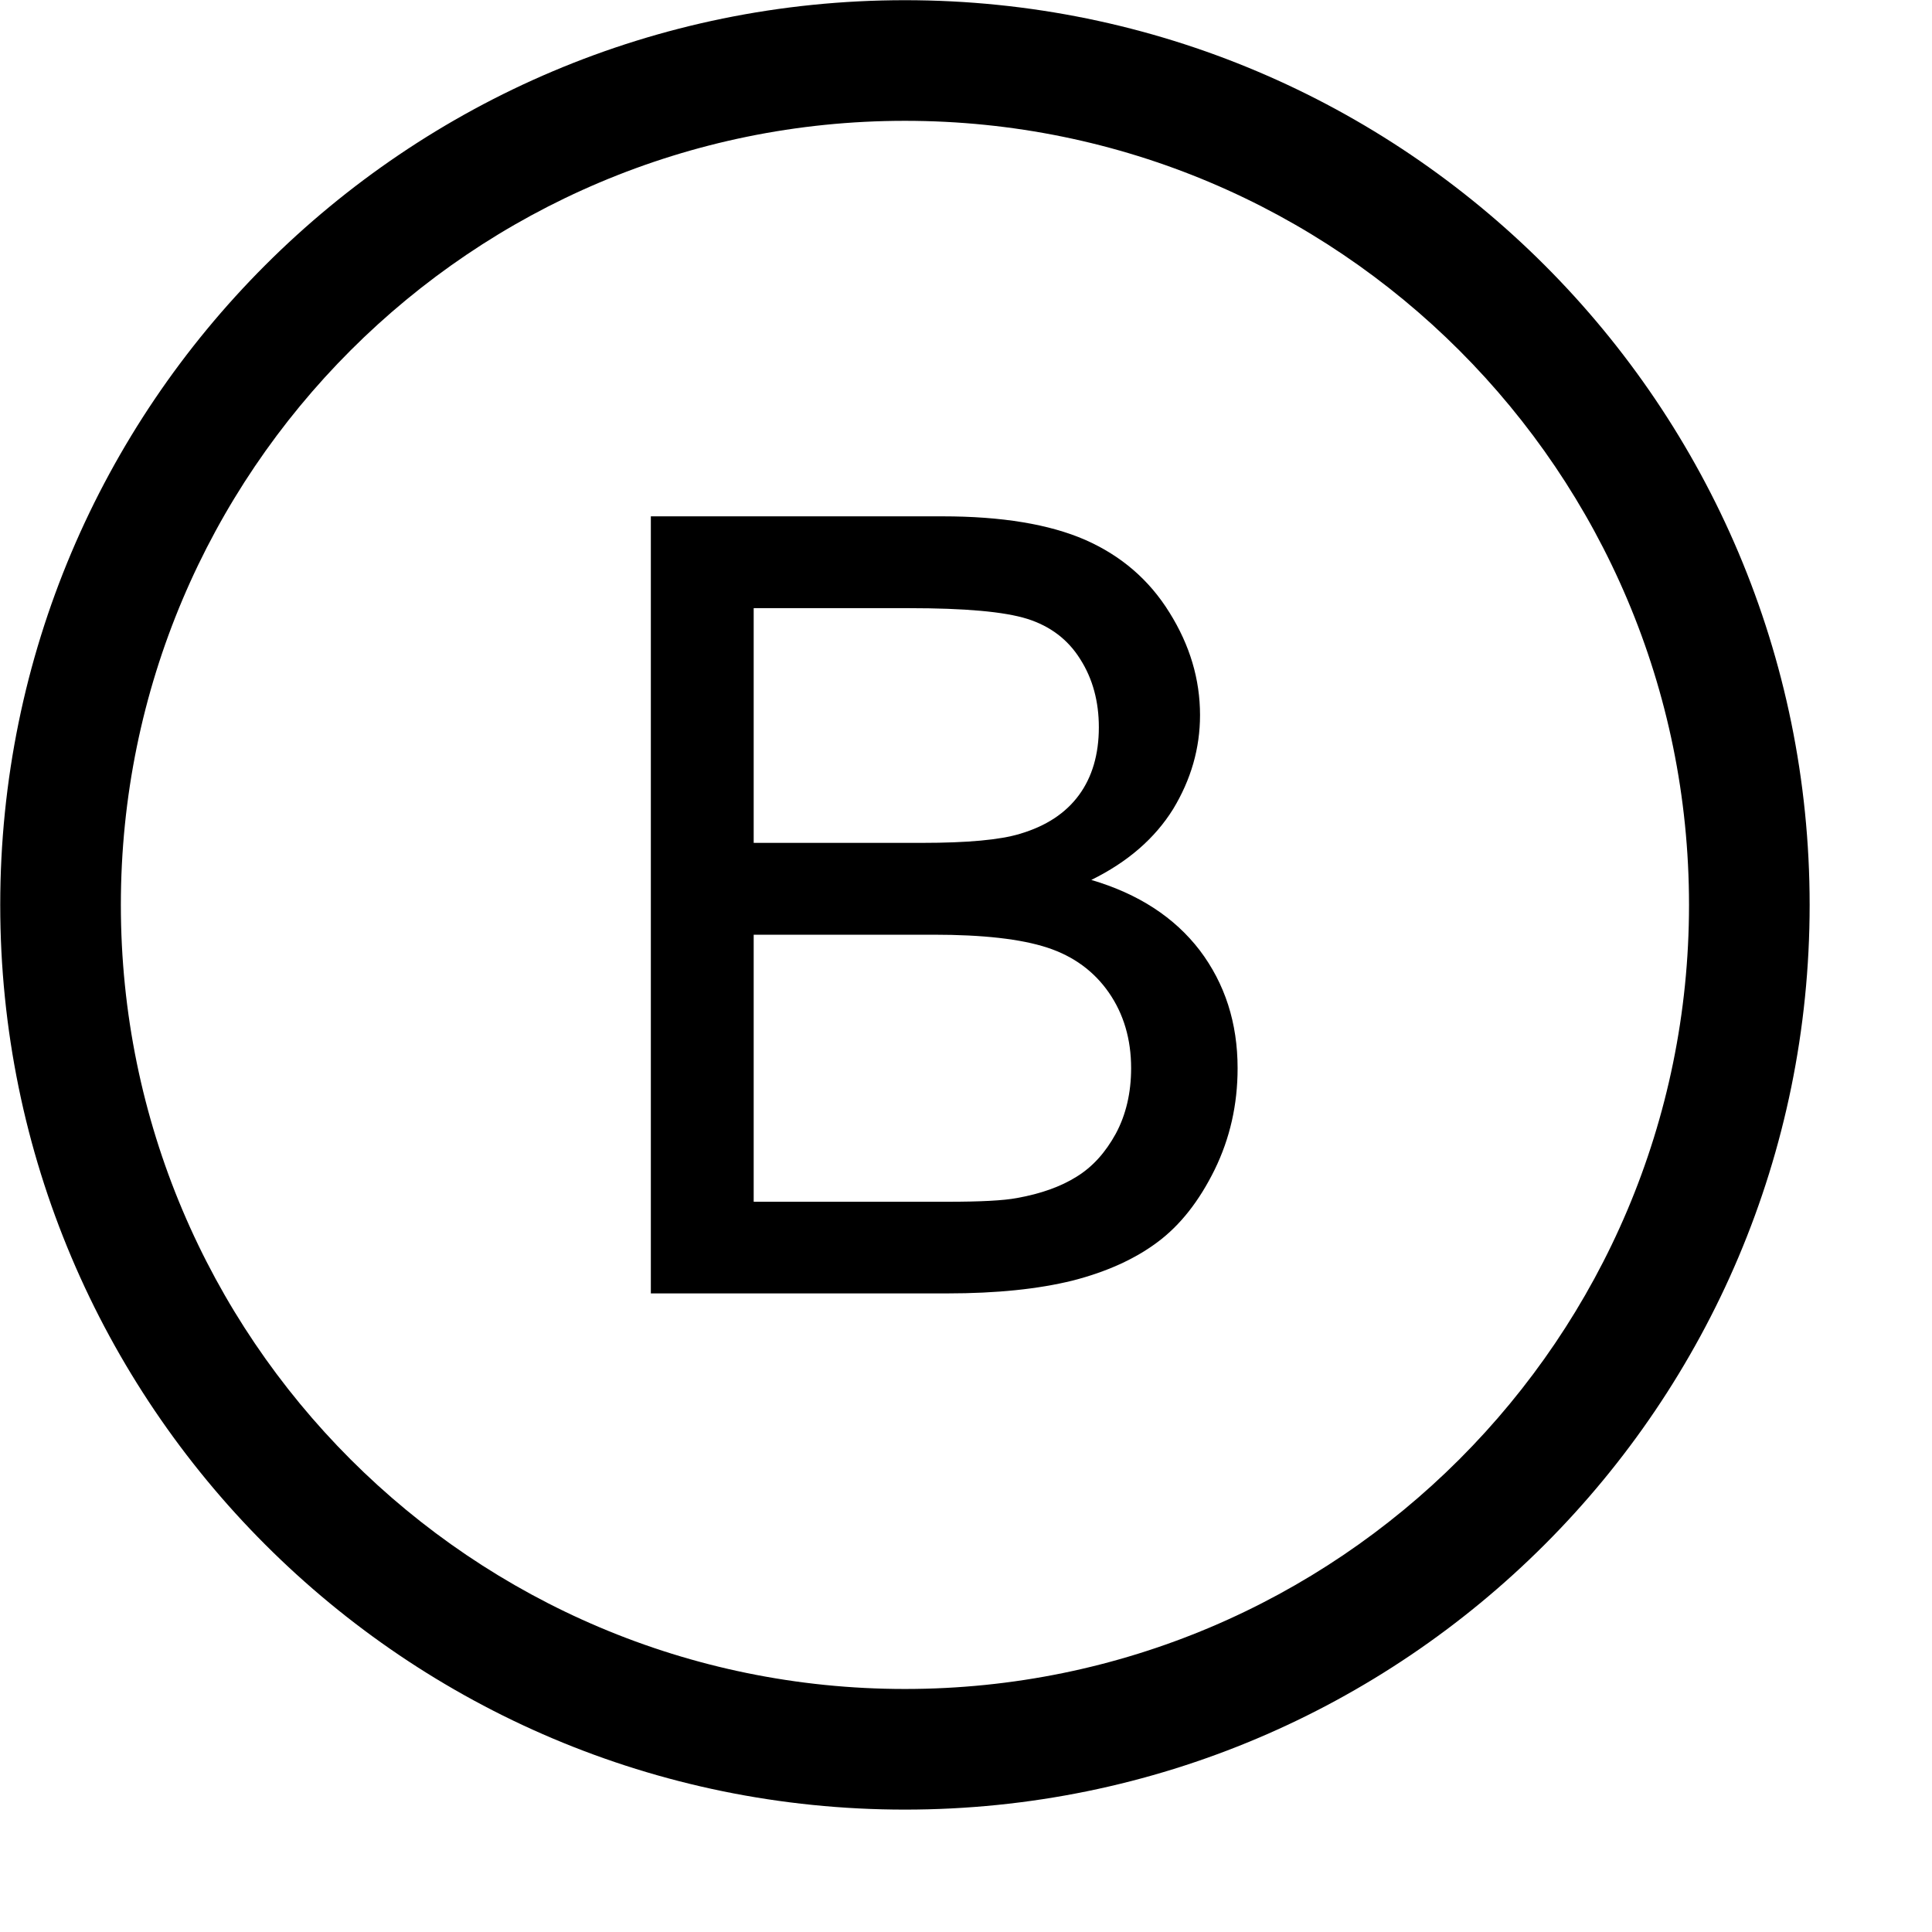
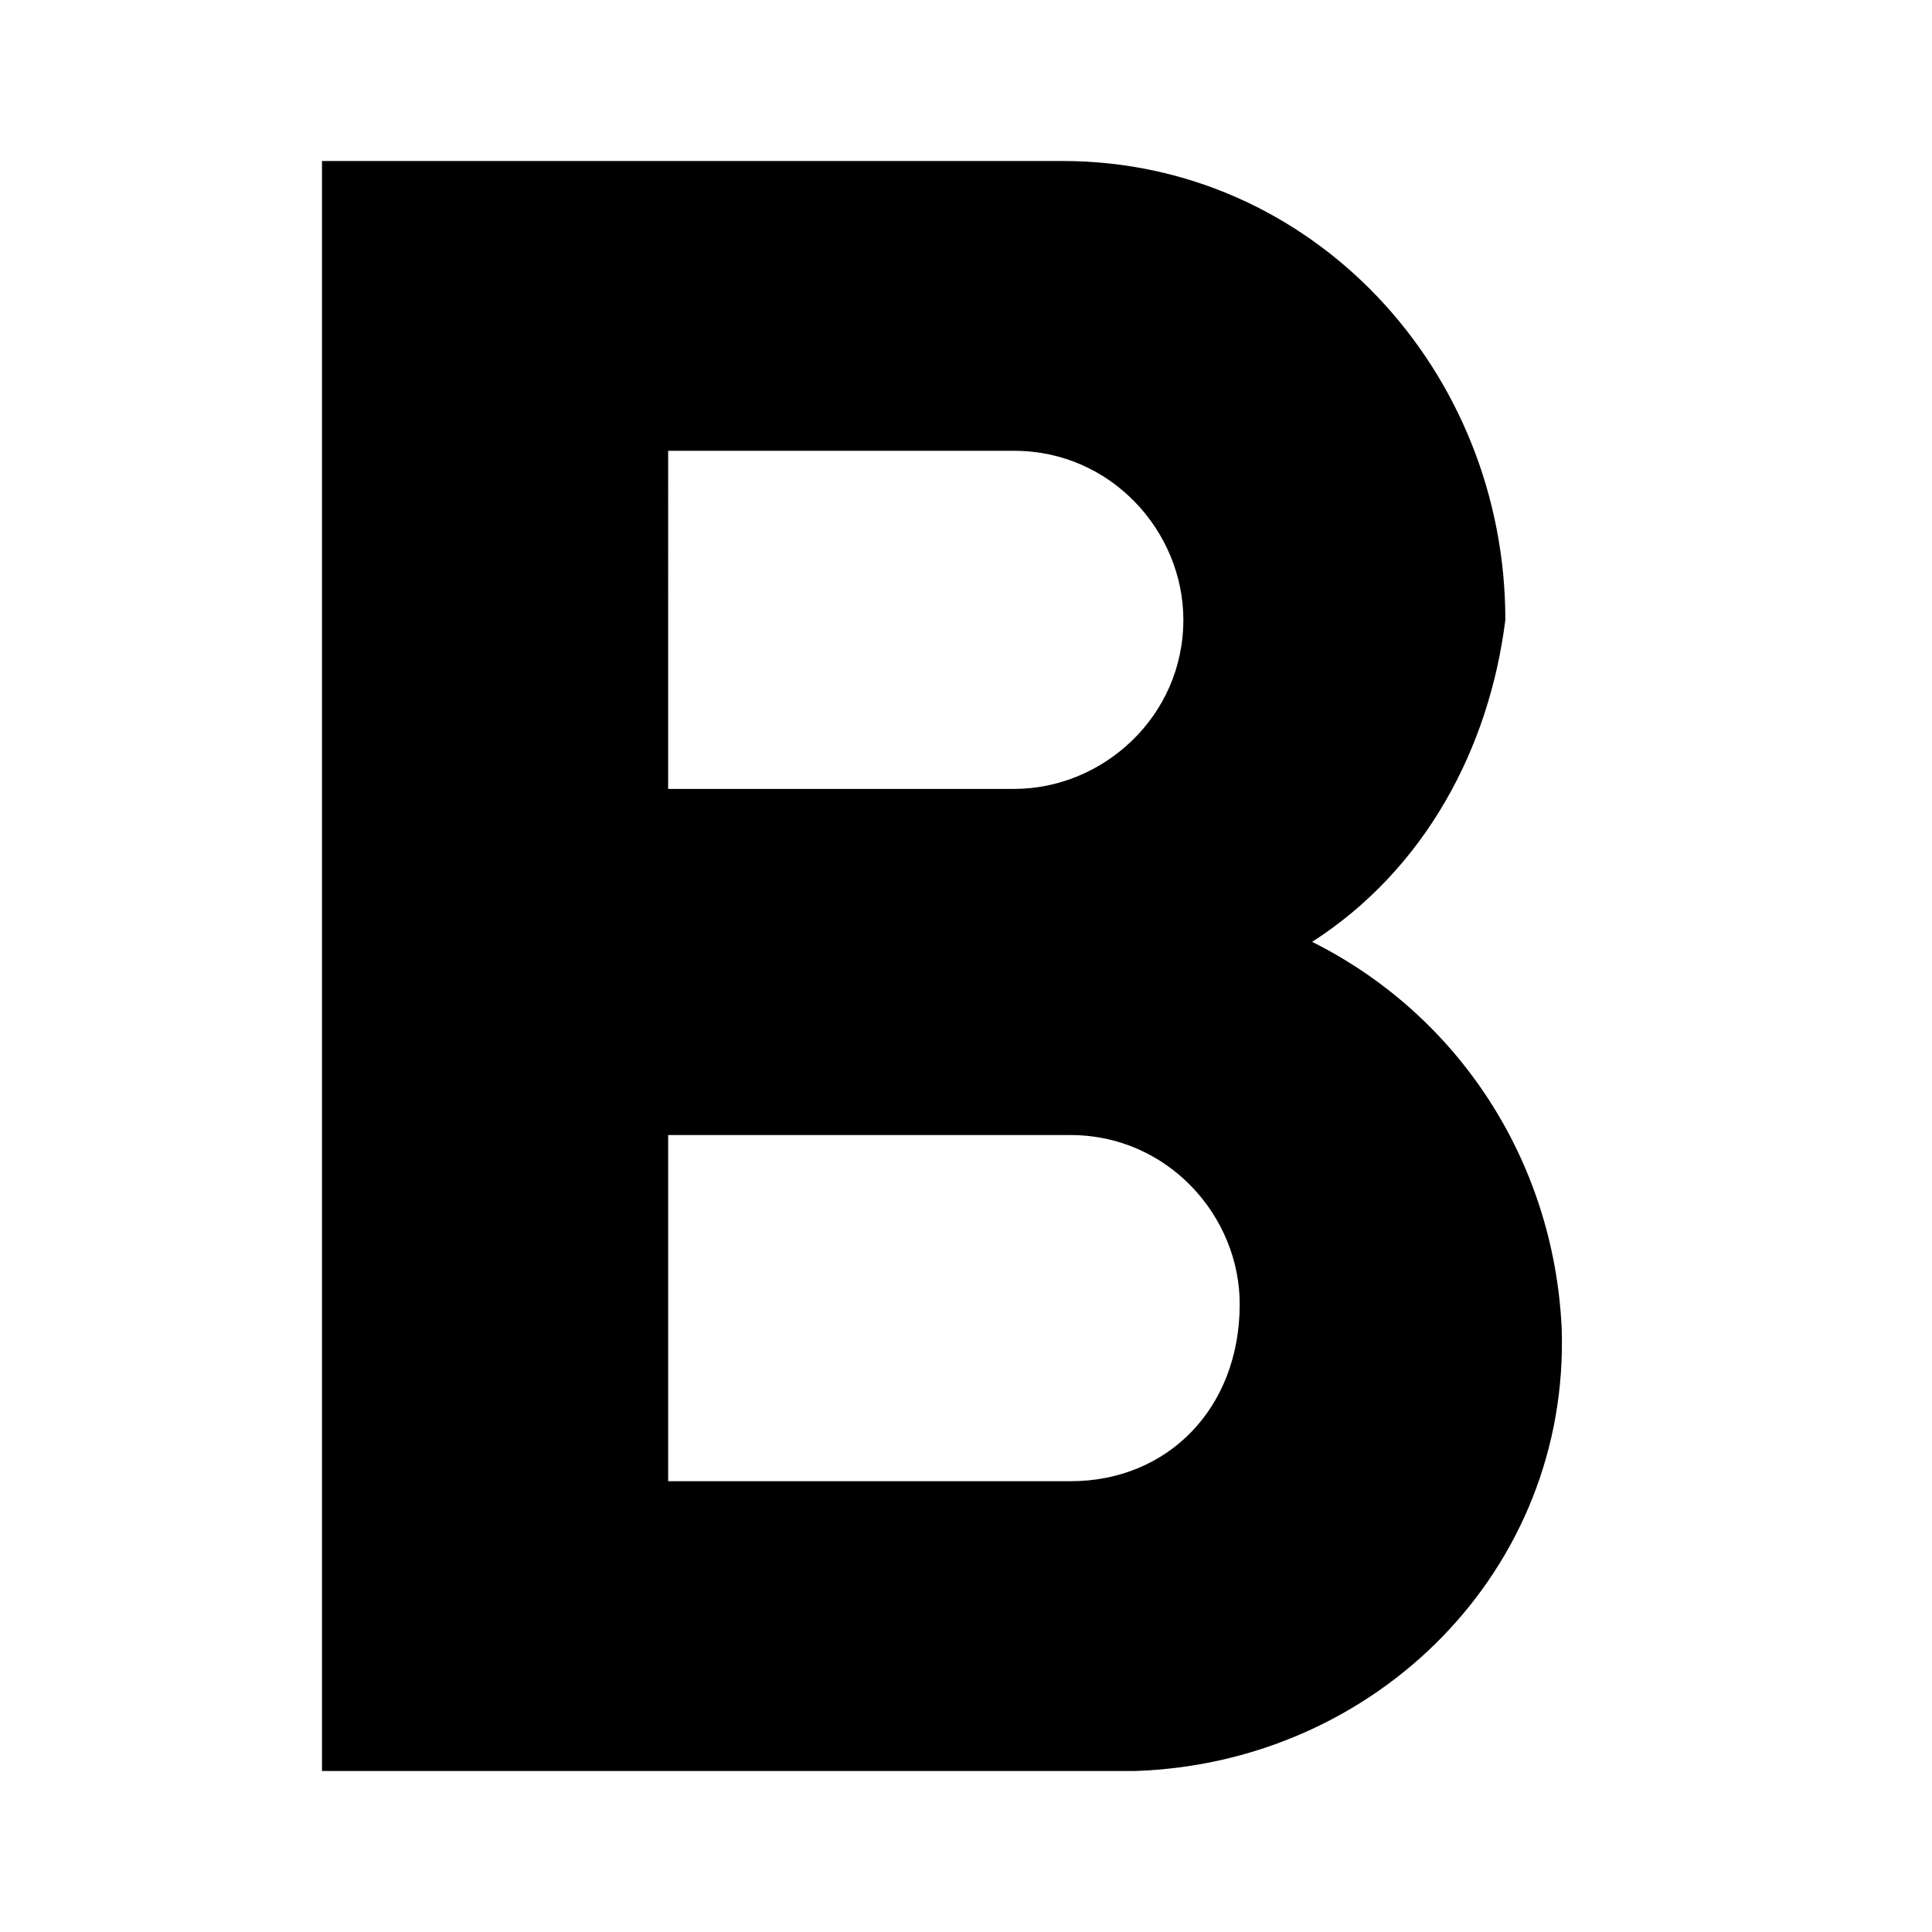
- <svg xmlns="http://www.w3.org/2000/svg" t="1731034517005" class="icon" viewBox="0 0 1024 1024" version="1.1" p-id="5386" width="200" height="200">
-   <path d="M479.636 0.102c-264.795 0-479.514 214.689-479.514 479.513 0 264.794 214.719 479.513 479.514 479.513 264.795 0 479.513-214.719 479.513-479.513C959.151 214.791 744.432 0.102 479.636 0.102zM479.636 895.194c-229.517 0-415.579-186.062-415.579-415.579 0-229.55 186.062-415.578 415.579-415.578 229.517 0 415.579 186.029 415.579 415.578C895.215 709.133 709.154 895.194 479.636 895.194z" p-id="5387" />
-   <path d="M578.412 466.379c19.355-9.521 33.717-22.041 43.394-37.588 9.426-15.607 14.234-32.091 14.234-49.823 0-18.857-5.37-36.993-16.169-54.258-10.741-17.389-25.665-30.189-44.646-38.554-19.041-8.304-44.266-12.487-75.672-12.487L344.96 273.669l0 411.864 157.092 0c26.162 0 48.328-2.311 66.494-6.806 17.982-4.621 33.029-11.424 45.017-20.416 11.988-8.93 22.041-21.728 30.219-38.337 8.117-16.607 12.173-34.465 12.173-53.788 0-23.976-6.679-44.768-20.042-62.469C622.492 486.202 603.388 473.746 578.412 466.379zM399.469 322.338l82.294 0c29.591 0 50.508 1.841 62.746 5.68 12.114 3.839 21.54 10.926 28.033 21.352 6.62 10.366 9.868 22.447 9.868 36.12 0 14.392-3.56 26.413-10.553 35.933-7.056 9.614-17.482 16.453-31.345 20.542-10.489 3.185-27.721 4.776-51.946 4.776l-89.098 0L399.468 322.338zM591.4 600.869c-5.494 9.991-12.3 17.606-20.854 22.85-8.367 5.244-18.919 8.991-31.406 11.238-7.18 1.375-19.543 1.999-37.087 1.999L399.469 636.956l0-141.544 95.281 0c26.159 0 46.263 2.247 60.312 6.837 13.863 4.526 24.79 12.517 32.654 23.849 7.868 11.364 11.802 24.725 11.802 40.086C599.516 579.265 596.768 590.878 591.4 600.869z" p-id="5388" />
+ <svg xmlns="http://www.w3.org/2000/svg" t="1731080276736" class="icon" viewBox="0 0 1024 1024" version="1.1" p-id="4076" width="200" height="200">
+   <path d="M567.467 785.067h-213.333v-183.467h213.333c51.2 0 89.6 42.667 89.6 89.6 0 55.467-38.4 93.867-89.6 93.867m-213.333-546.133h183.467c51.2 0 89.6 42.667 89.6 89.6 0 51.2-42.667 89.6-89.6 89.6H354.133m341.333 81.067c59.733-38.4 93.867-102.4 102.4-170.667 0-132.267-102.4-243.2-234.667-243.2H170.667v853.333h430.933c128-4.267 230.4-106.667 226.133-234.667-4.267-89.6-55.467-166.4-132.267-204.8z" p-id="4077" />
</svg>
